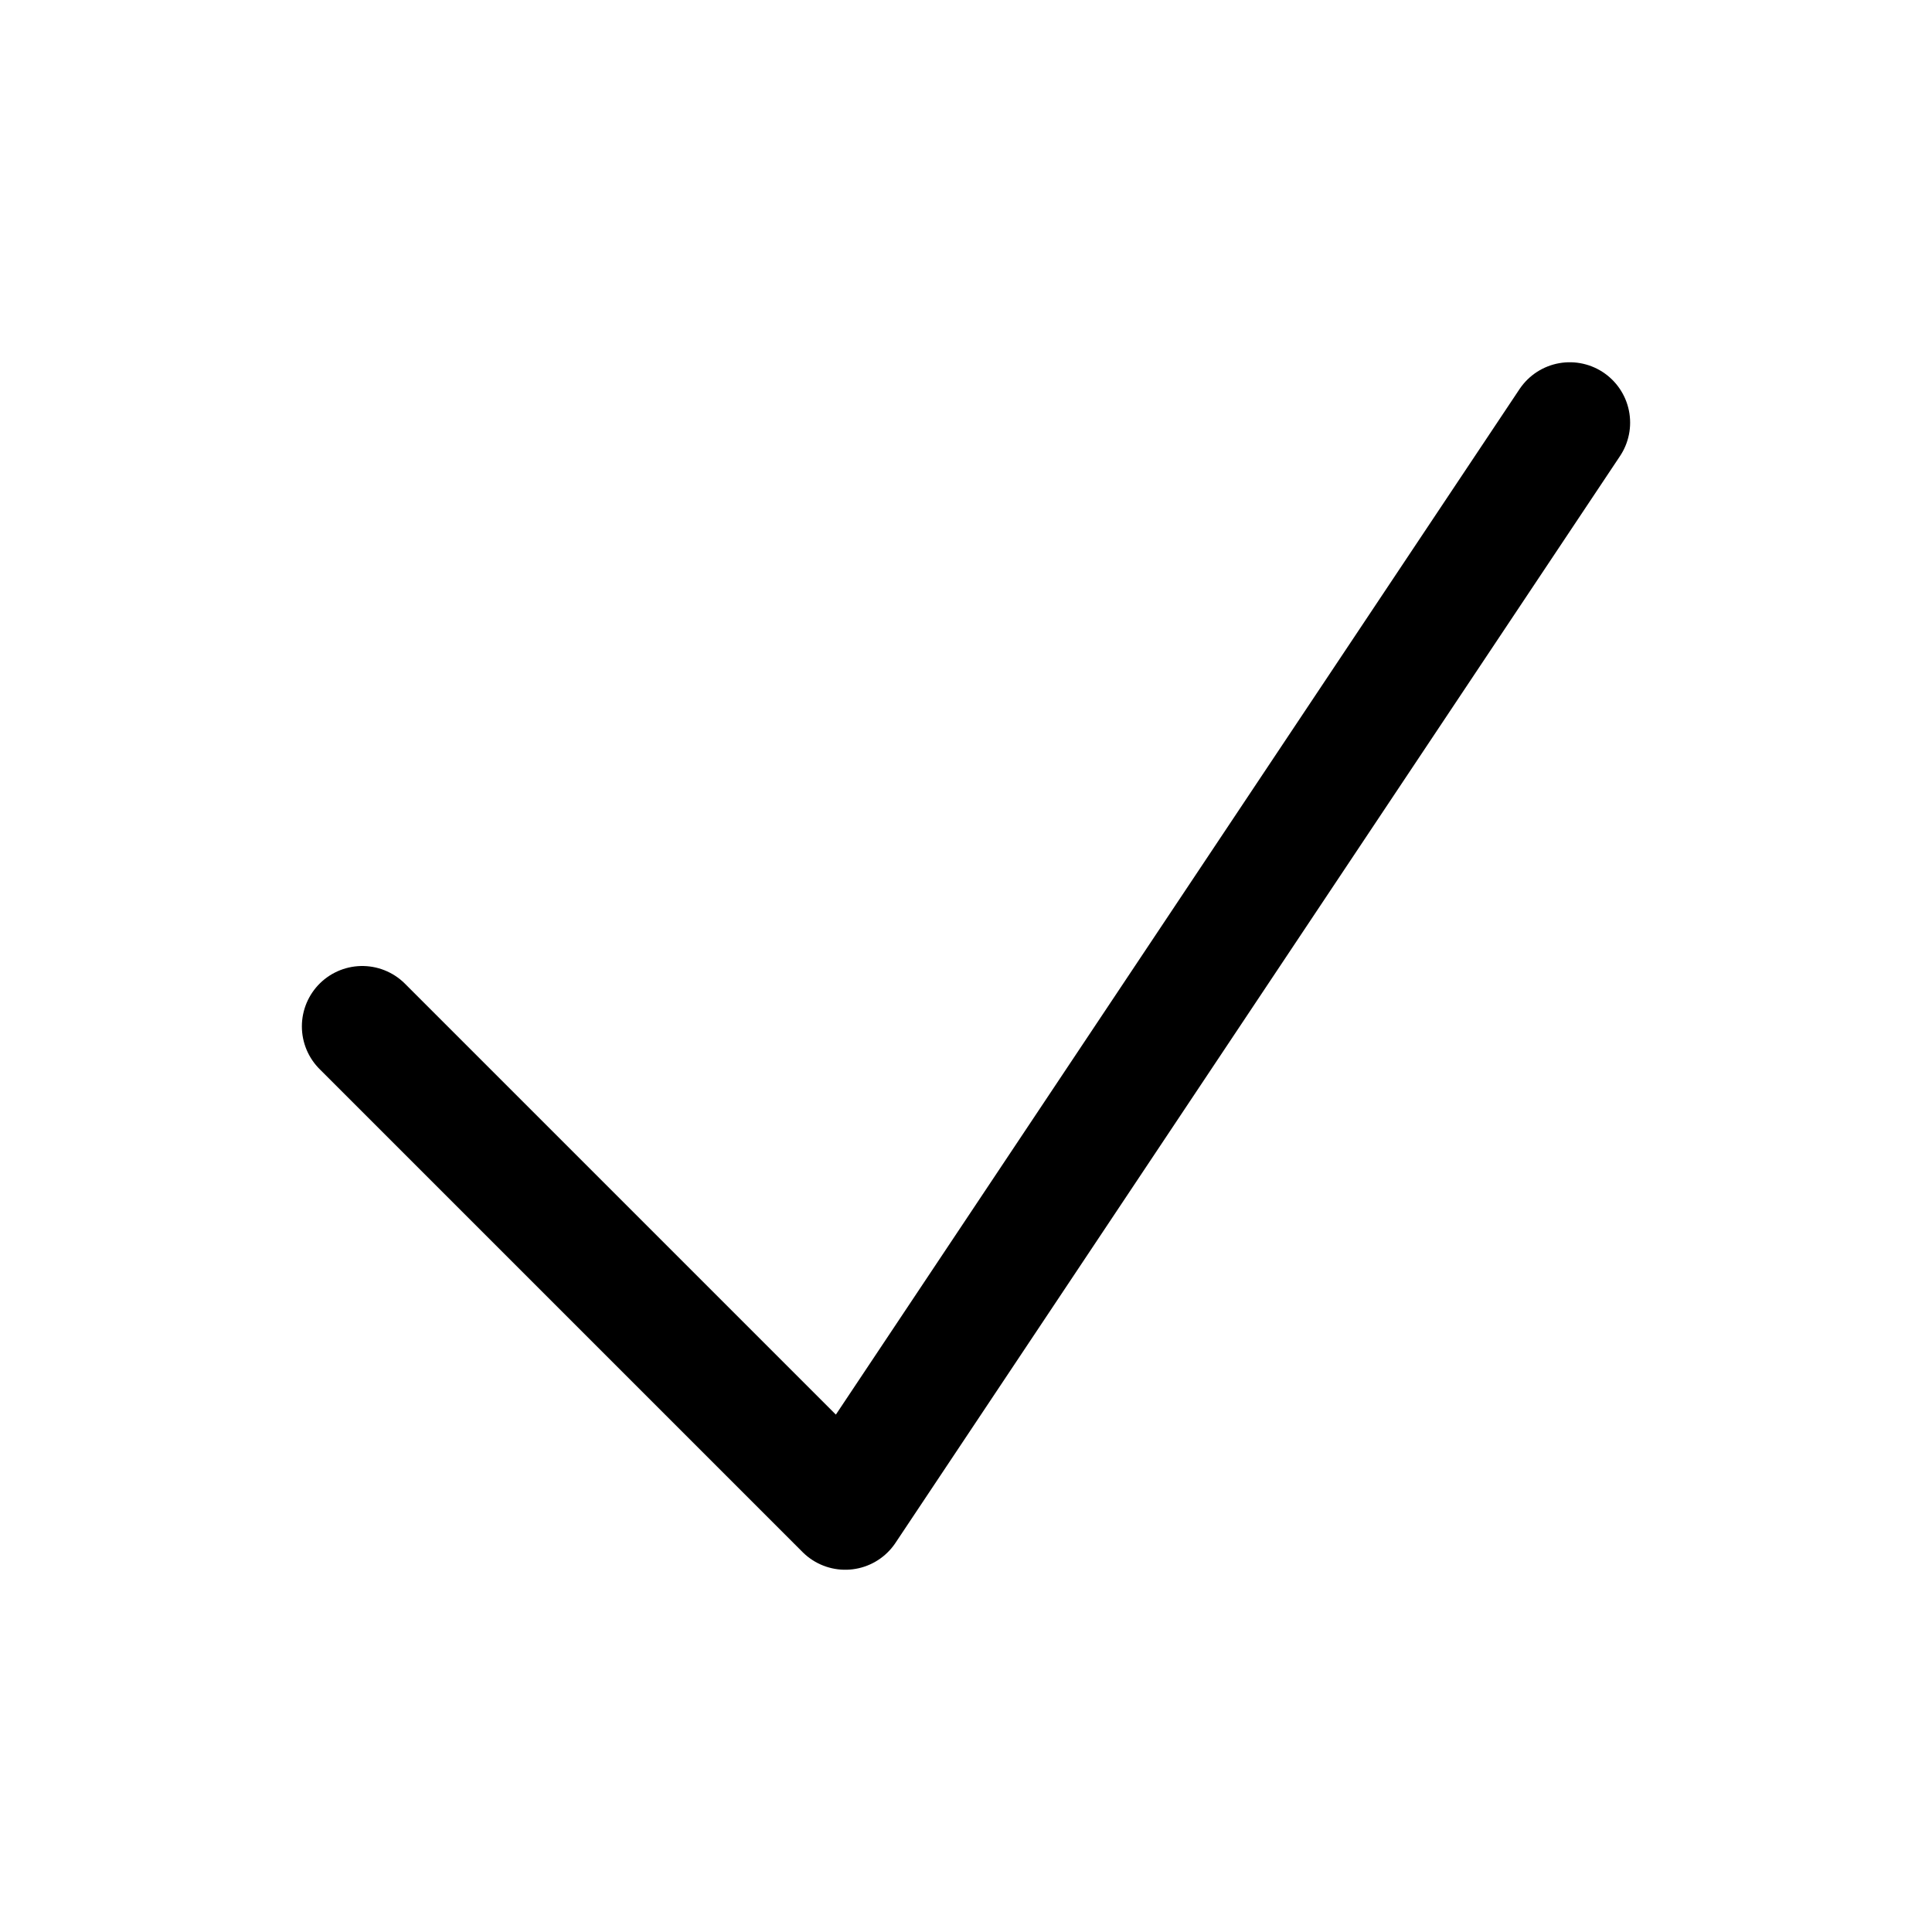
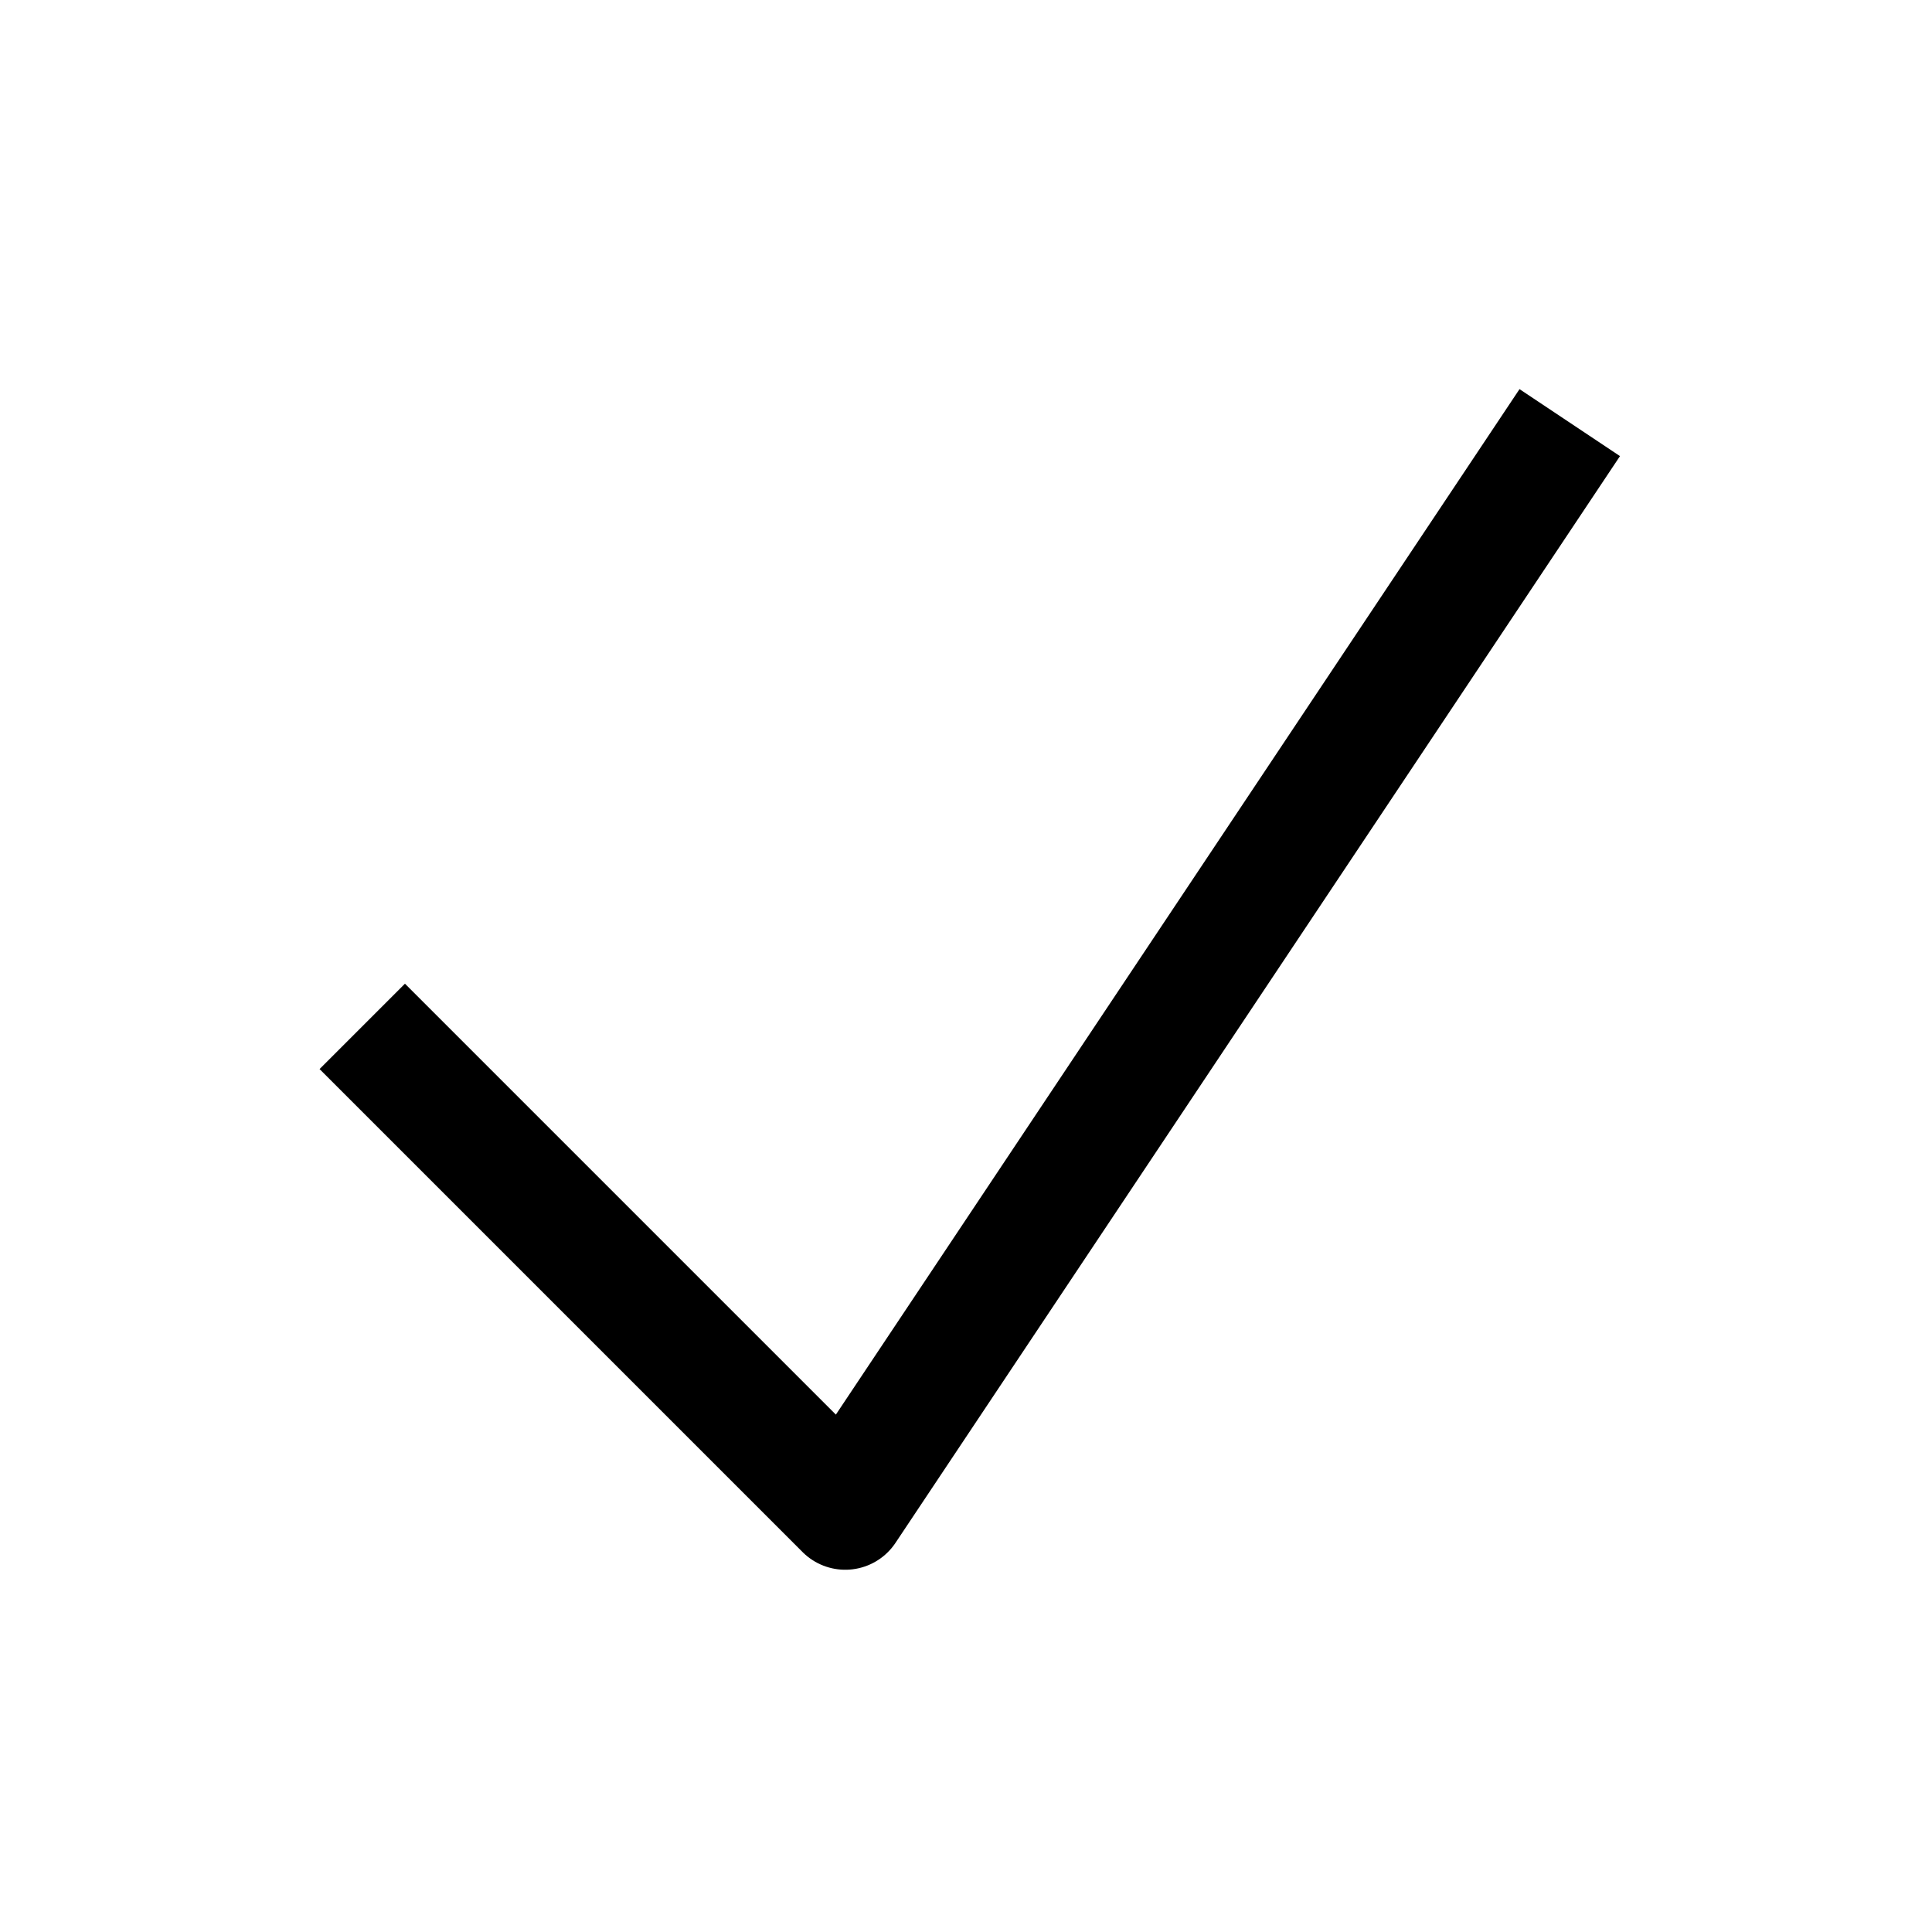
<svg xmlns="http://www.w3.org/2000/svg" data-slot="icon" fill="none" stroke-width="1.5" stroke="currentColor" viewBox="0 0 24 24" aria-hidden="true">
-   <path stroke-linecap="round" stroke-linejoin="round" d="m4.5 12.75 6 6 9-13.5" />
+   <path strokeLinecap="round" stroke-linejoin="round" d="m4.5 12.75 6 6 9-13.5" />
</svg>
